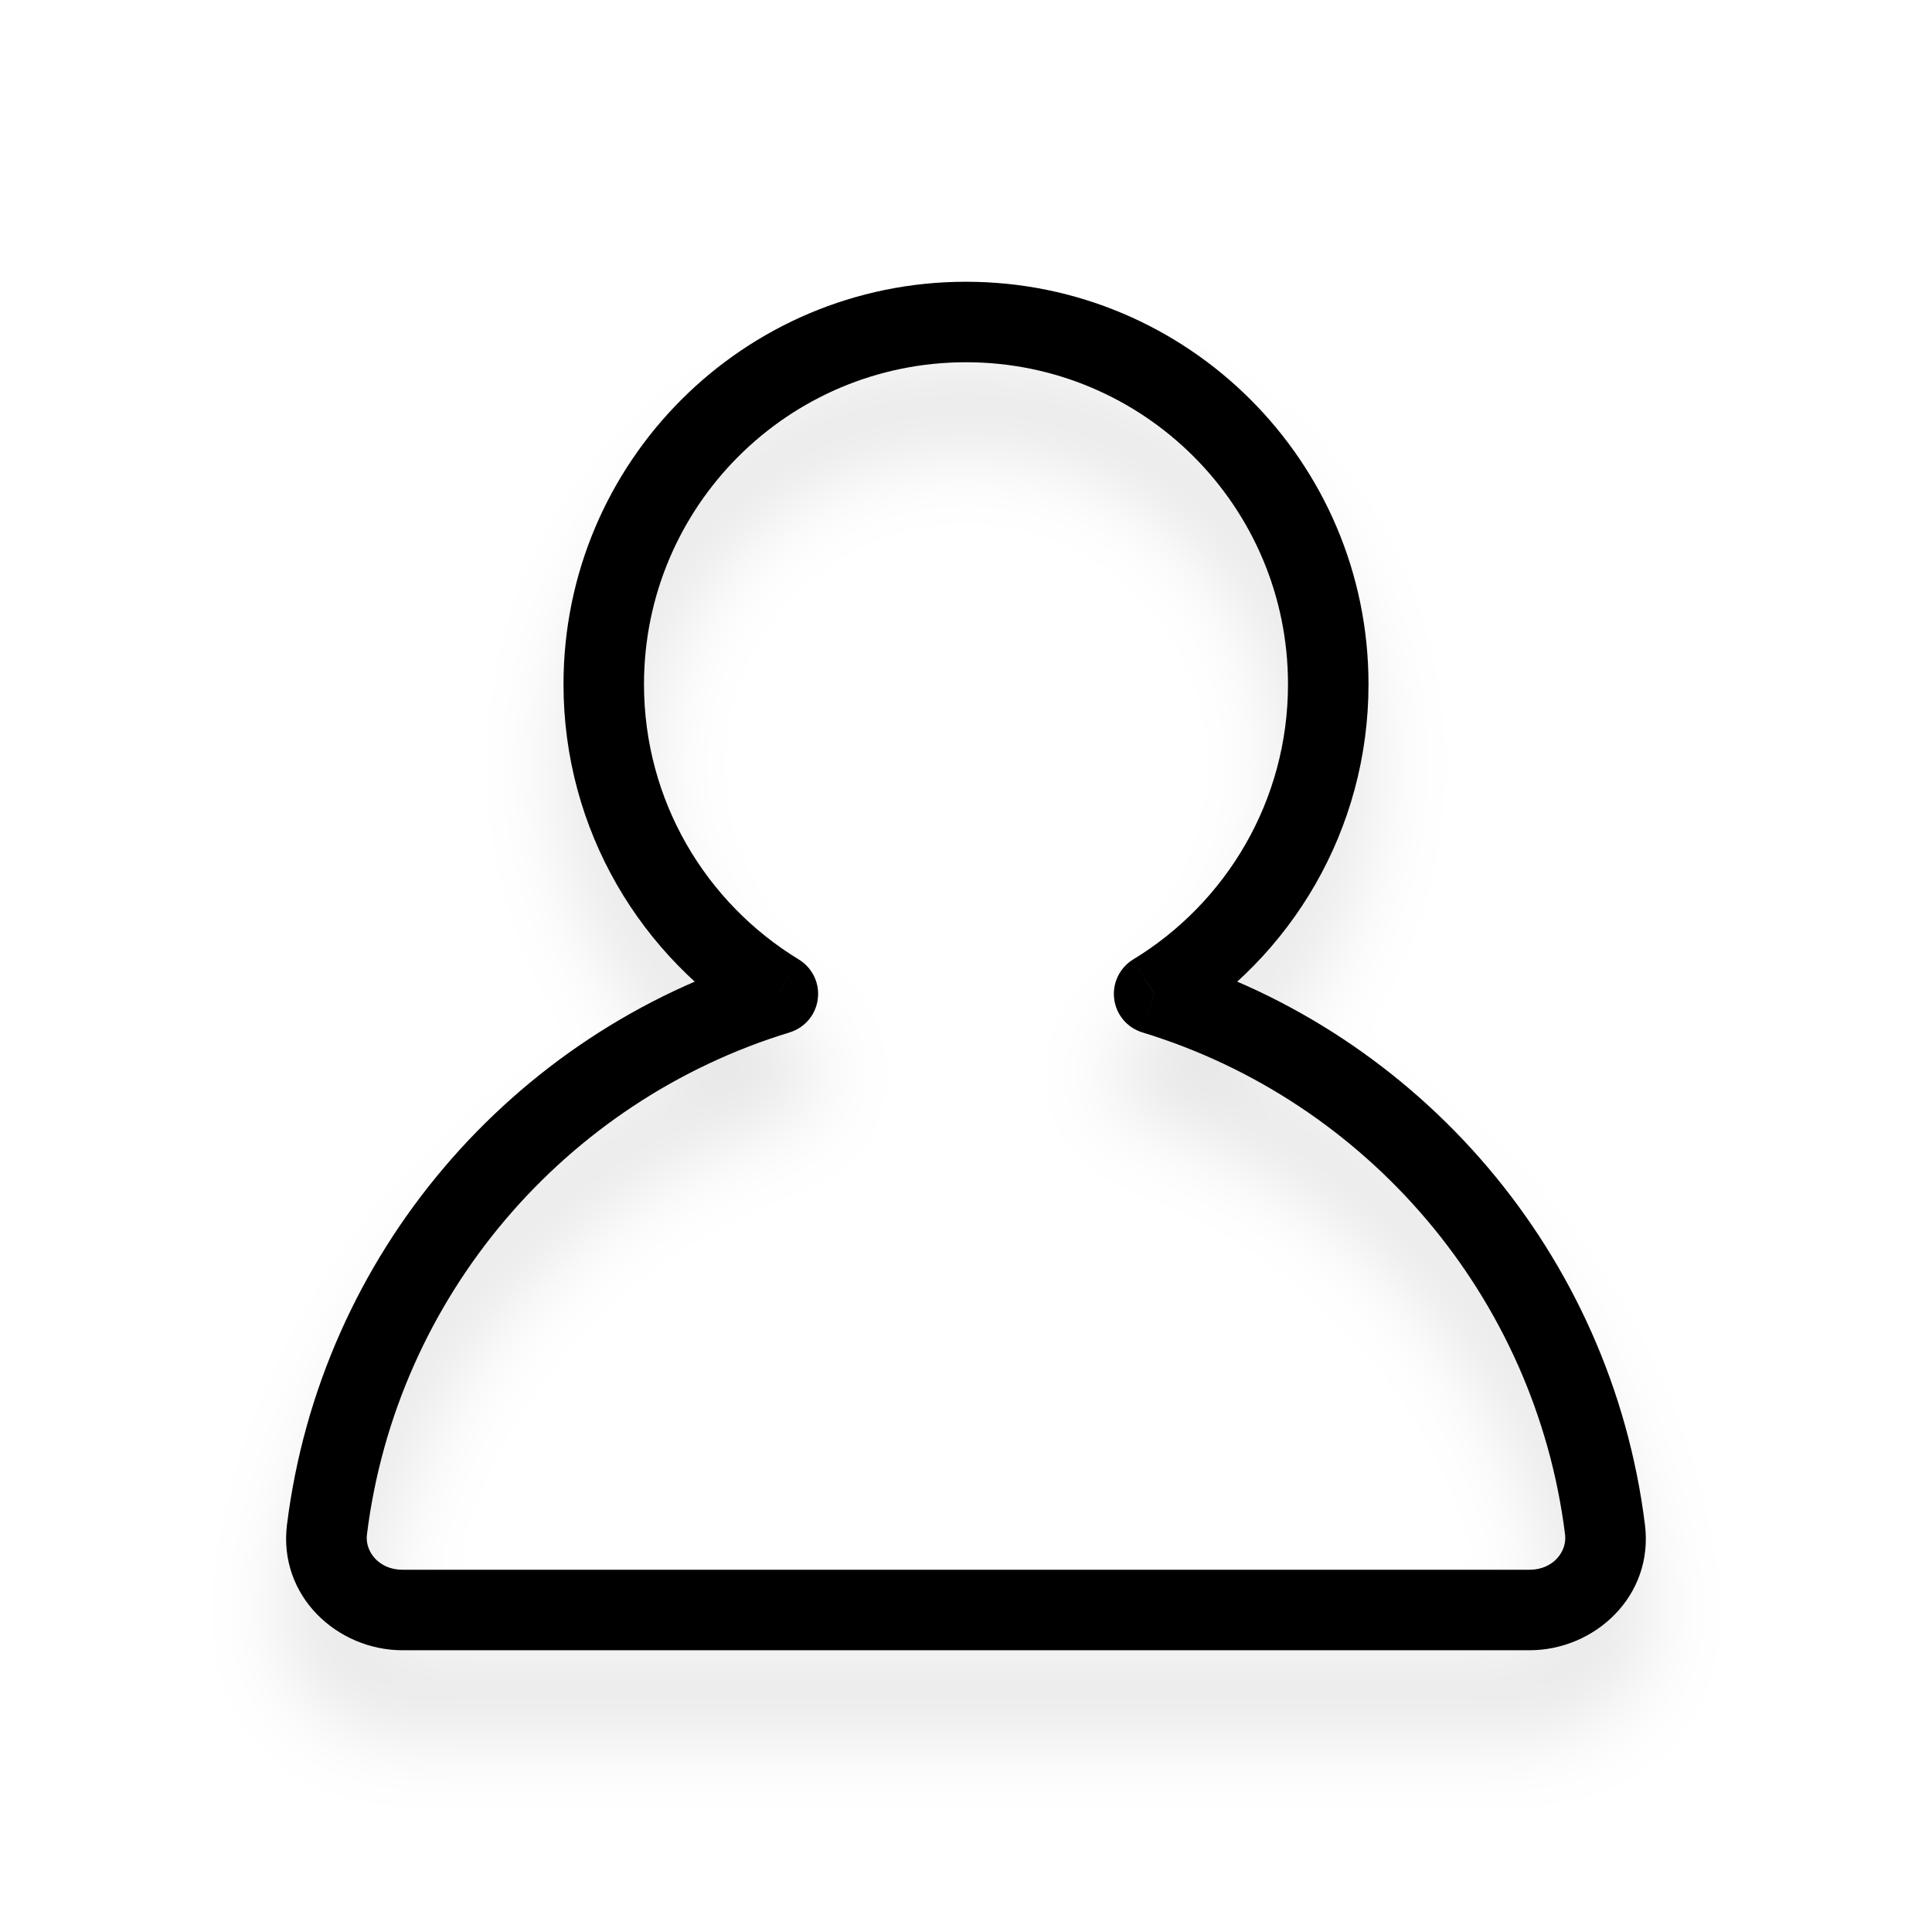
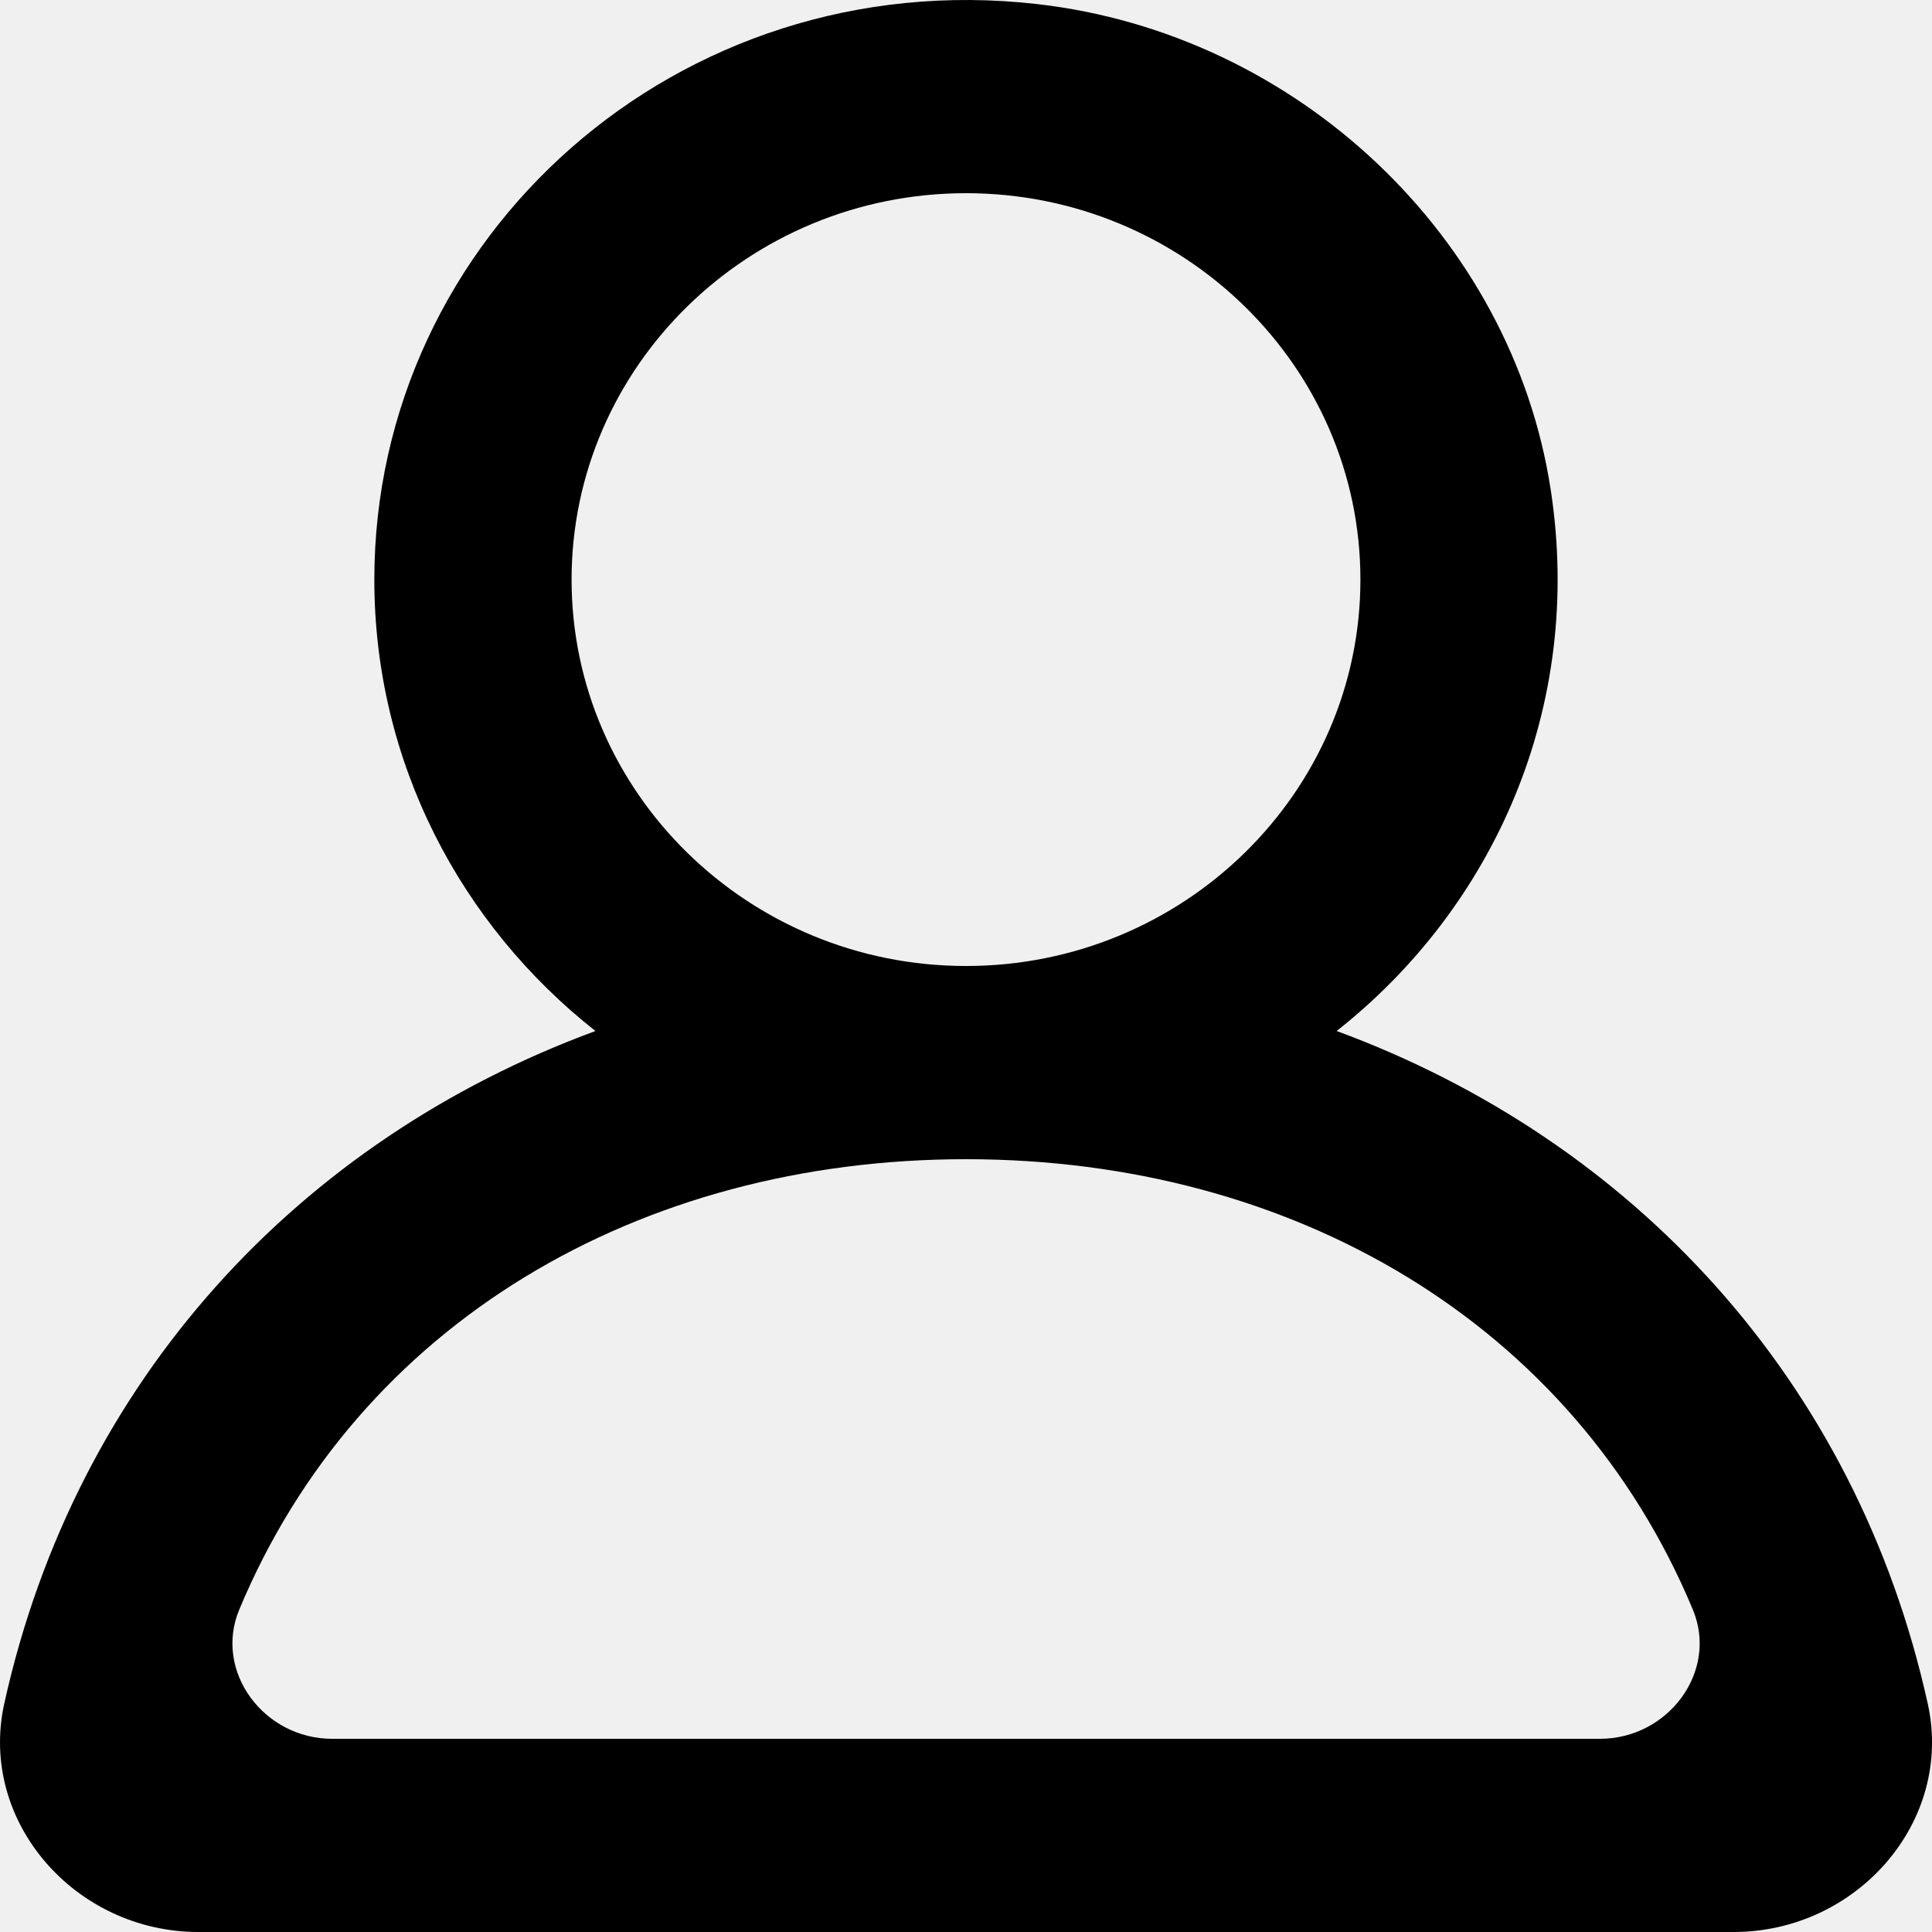
- <svg xmlns="http://www.w3.org/2000/svg" width="800px" height="800px" viewBox="0 0 24 24" fill="none">
-   <g clip-path="url(#clip0_15_82)">
-     <rect width="24" height="24" fill="white" />
-     <g filter="url(#filter0_d_15_82)">
-       <path d="M14.336 12.347L14.076 11.919C13.908 12.022 13.816 12.214 13.841 12.409C13.865 12.605 14.002 12.767 14.191 12.825L14.336 12.347ZM9.663 12.347L9.809 12.825C9.998 12.767 10.135 12.605 10.159 12.409C10.184 12.214 10.092 12.022 9.923 11.919L9.663 12.347ZM4.062 19.002L3.565 18.94L4.062 19.002ZM19.938 19.002L20.434 18.94L19.938 19.002ZM16 8.5C16 9.948 15.231 11.217 14.076 11.919L14.597 12.774C16.037 11.897 17 10.311 17 8.5H16ZM12 4.5C14.209 4.5 16 6.291 16 8.5H17C17 5.739 14.761 3.5 12 3.5V4.5ZM8 8.5C8 6.291 9.791 4.5 12 4.5V3.5C9.239 3.5 7 5.739 7 8.5H8ZM9.923 11.919C8.769 11.217 8 9.948 8 8.5H7C7 10.311 7.963 11.897 9.403 12.774L9.923 11.919ZM9.518 11.868C6.361 12.831 3.984 15.58 3.565 18.94L4.558 19.064C4.926 16.102 7.024 13.674 9.809 12.825L9.518 11.868ZM3.565 18.94C3.455 19.828 4.191 20.5 5 20.5V19.5C4.705 19.5 4.532 19.272 4.558 19.064L3.565 18.94ZM5 20.5H19V19.5H5V20.5ZM19 20.5C19.809 20.5 20.545 19.828 20.434 18.94L19.442 19.064C19.468 19.272 19.295 19.5 19 19.5V20.5ZM20.434 18.94C20.016 15.58 17.639 12.831 14.482 11.868L14.191 12.825C16.976 13.674 19.073 16.102 19.442 19.064L20.434 18.94Z" fill="#000000" />
+ <svg xmlns="http://www.w3.org/2000/svg" viewBox="0 0 20 20" version="1.1" fill="#000000">
+   <g id="SVGRepo_bgCarrier" stroke-width="0" />
+   <g id="SVGRepo_tracerCarrier" stroke-linecap="round" stroke-linejoin="round" />
+   <g id="SVGRepo_iconCarrier">
+     <defs> </defs>
+     <g id="Page-1" stroke="none" stroke-width="1" fill="none" fill-rule="evenodd">
+       <g id="Dribbble-Light-Preview" transform="translate(-140, -2159)" fill="#000000">
+         <g id="icons" transform="translate(56, 160)">
+           <path d="M100.563,2017 L87.438,2017 C86.732,2017 86.21,2016.303 86.477,2015.662 C87.713,2012.698 90.617,2011 94,2011 C97.384,2011 100.288,2012.698 101.524,2015.662 C101.791,2016.303 101.269,2017 100.563,2017 M89.917,2005 C89.917,2002.794 91.749,2001 94,2001 C96.252,2001 98.083,2002.794 98.083,2005 C98.083,2007.206 96.252,2009 94,2009 C91.749,2009 89.917,2007.206 89.917,2005 M103.956,2016.636 C103.214,2013.277 100.892,2010.798 97.837,2009.673 C99.456,2008.396 100.4,2006.331 100.053,2004.07 C99.651,2001.447 97.424,1999.348 94.735,1999.042 C91.023,1998.619 87.875,2001.449 87.875,2005 C87.875,2006.89 88.769,2008.574 90.164,2009.673 C87.107,2010.798 84.787,2013.277 84.044,2016.636 C83.775,2017.857 84.779,2019 86.054,2019 L101.946,2019 C103.222,2019 104.226,2017.857 103.956,2016.636" id="profile_round-[#1342]"> </path>
+         </g>
+       </g>
    </g>
  </g>
-   <defs>
-     <filter id="filter0_d_15_82" x="2.554" y="3.5" width="18.891" height="19" filterUnits="userSpaceOnUse" color-interpolation-filters="sRGB">
-       <feFlood flood-opacity="0" result="BackgroundImageFix" />
-       <feColorMatrix in="SourceAlpha" type="matrix" values="0 0 0 0 0 0 0 0 0 0 0 0 0 0 0 0 0 0 127 0" result="hardAlpha" />
-       <feOffset dy="1" />
-       <feGaussianBlur stdDeviation="0.5" />
-       <feColorMatrix type="matrix" values="0 0 0 0 0 0 0 0 0 0 0 0 0 0 0 0 0 0 0.1 0" />
-       <feBlend mode="normal" in2="BackgroundImageFix" result="effect1_dropShadow_15_82" />
-       <feBlend mode="normal" in="SourceGraphic" in2="effect1_dropShadow_15_82" result="shape" />
-     </filter>
-     <clipPath id="clip0_15_82">
-       <rect width="24" height="24" fill="white" />
-     </clipPath>
-   </defs>
</svg>
